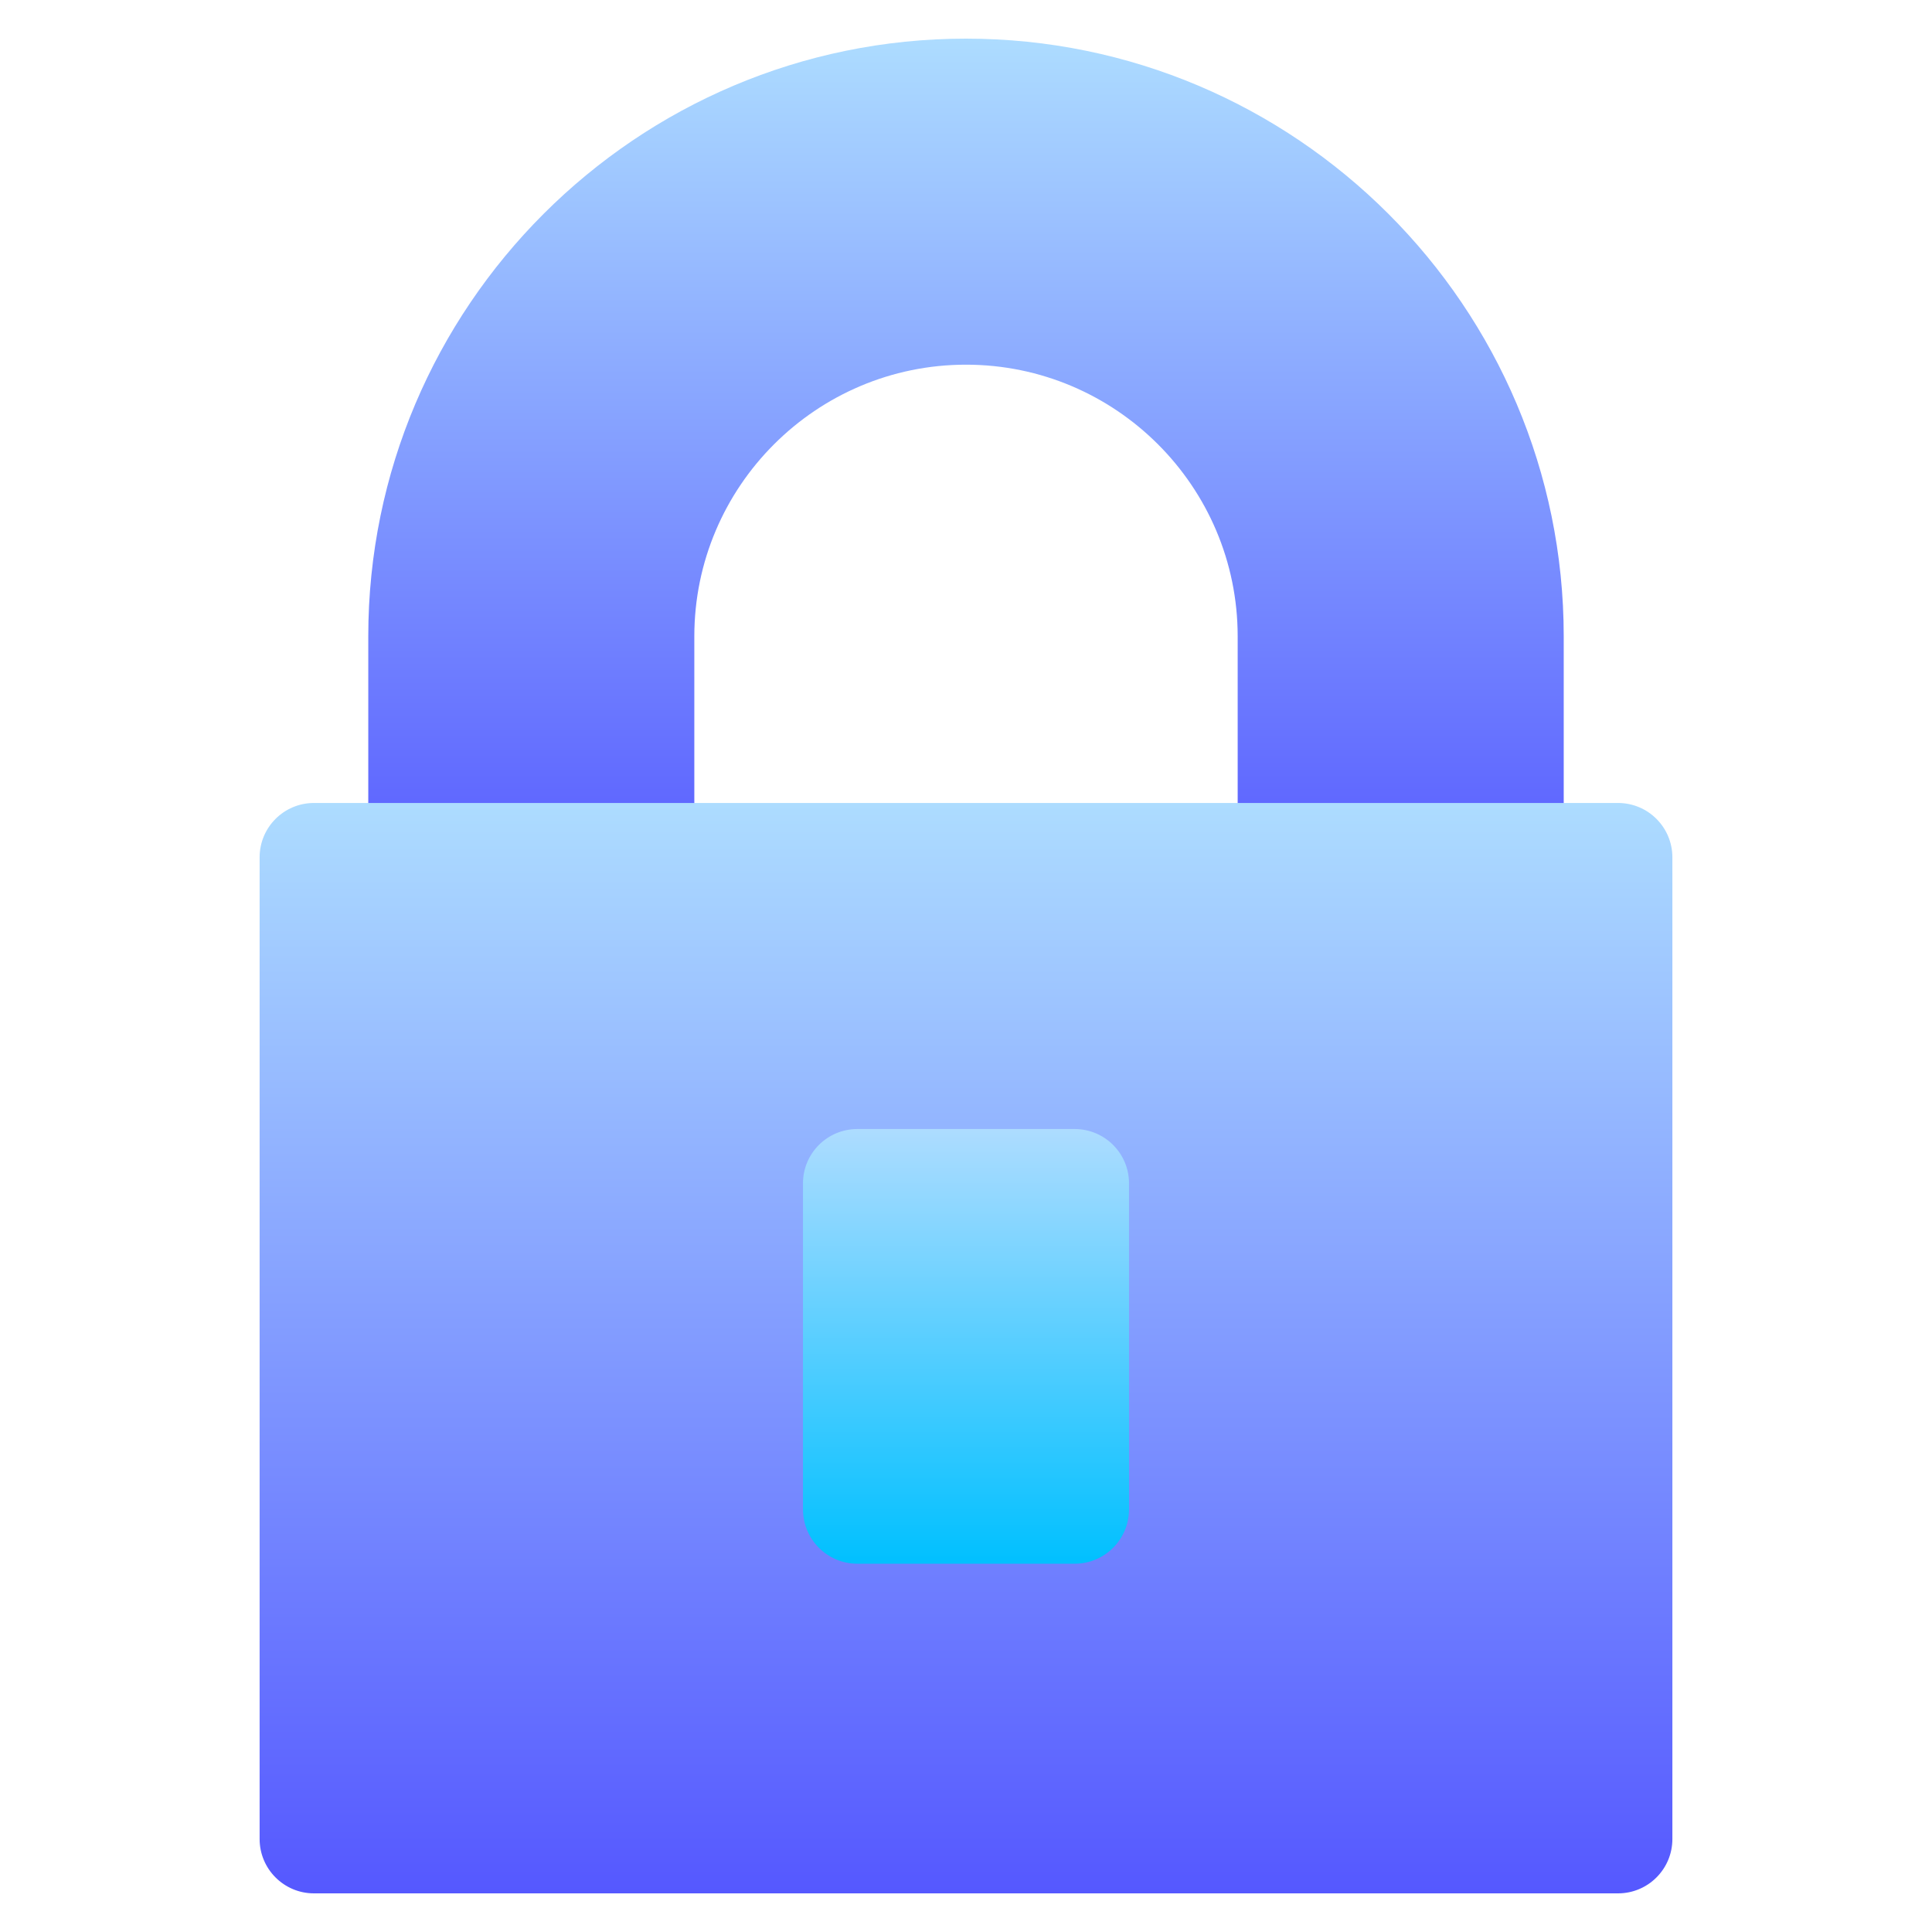
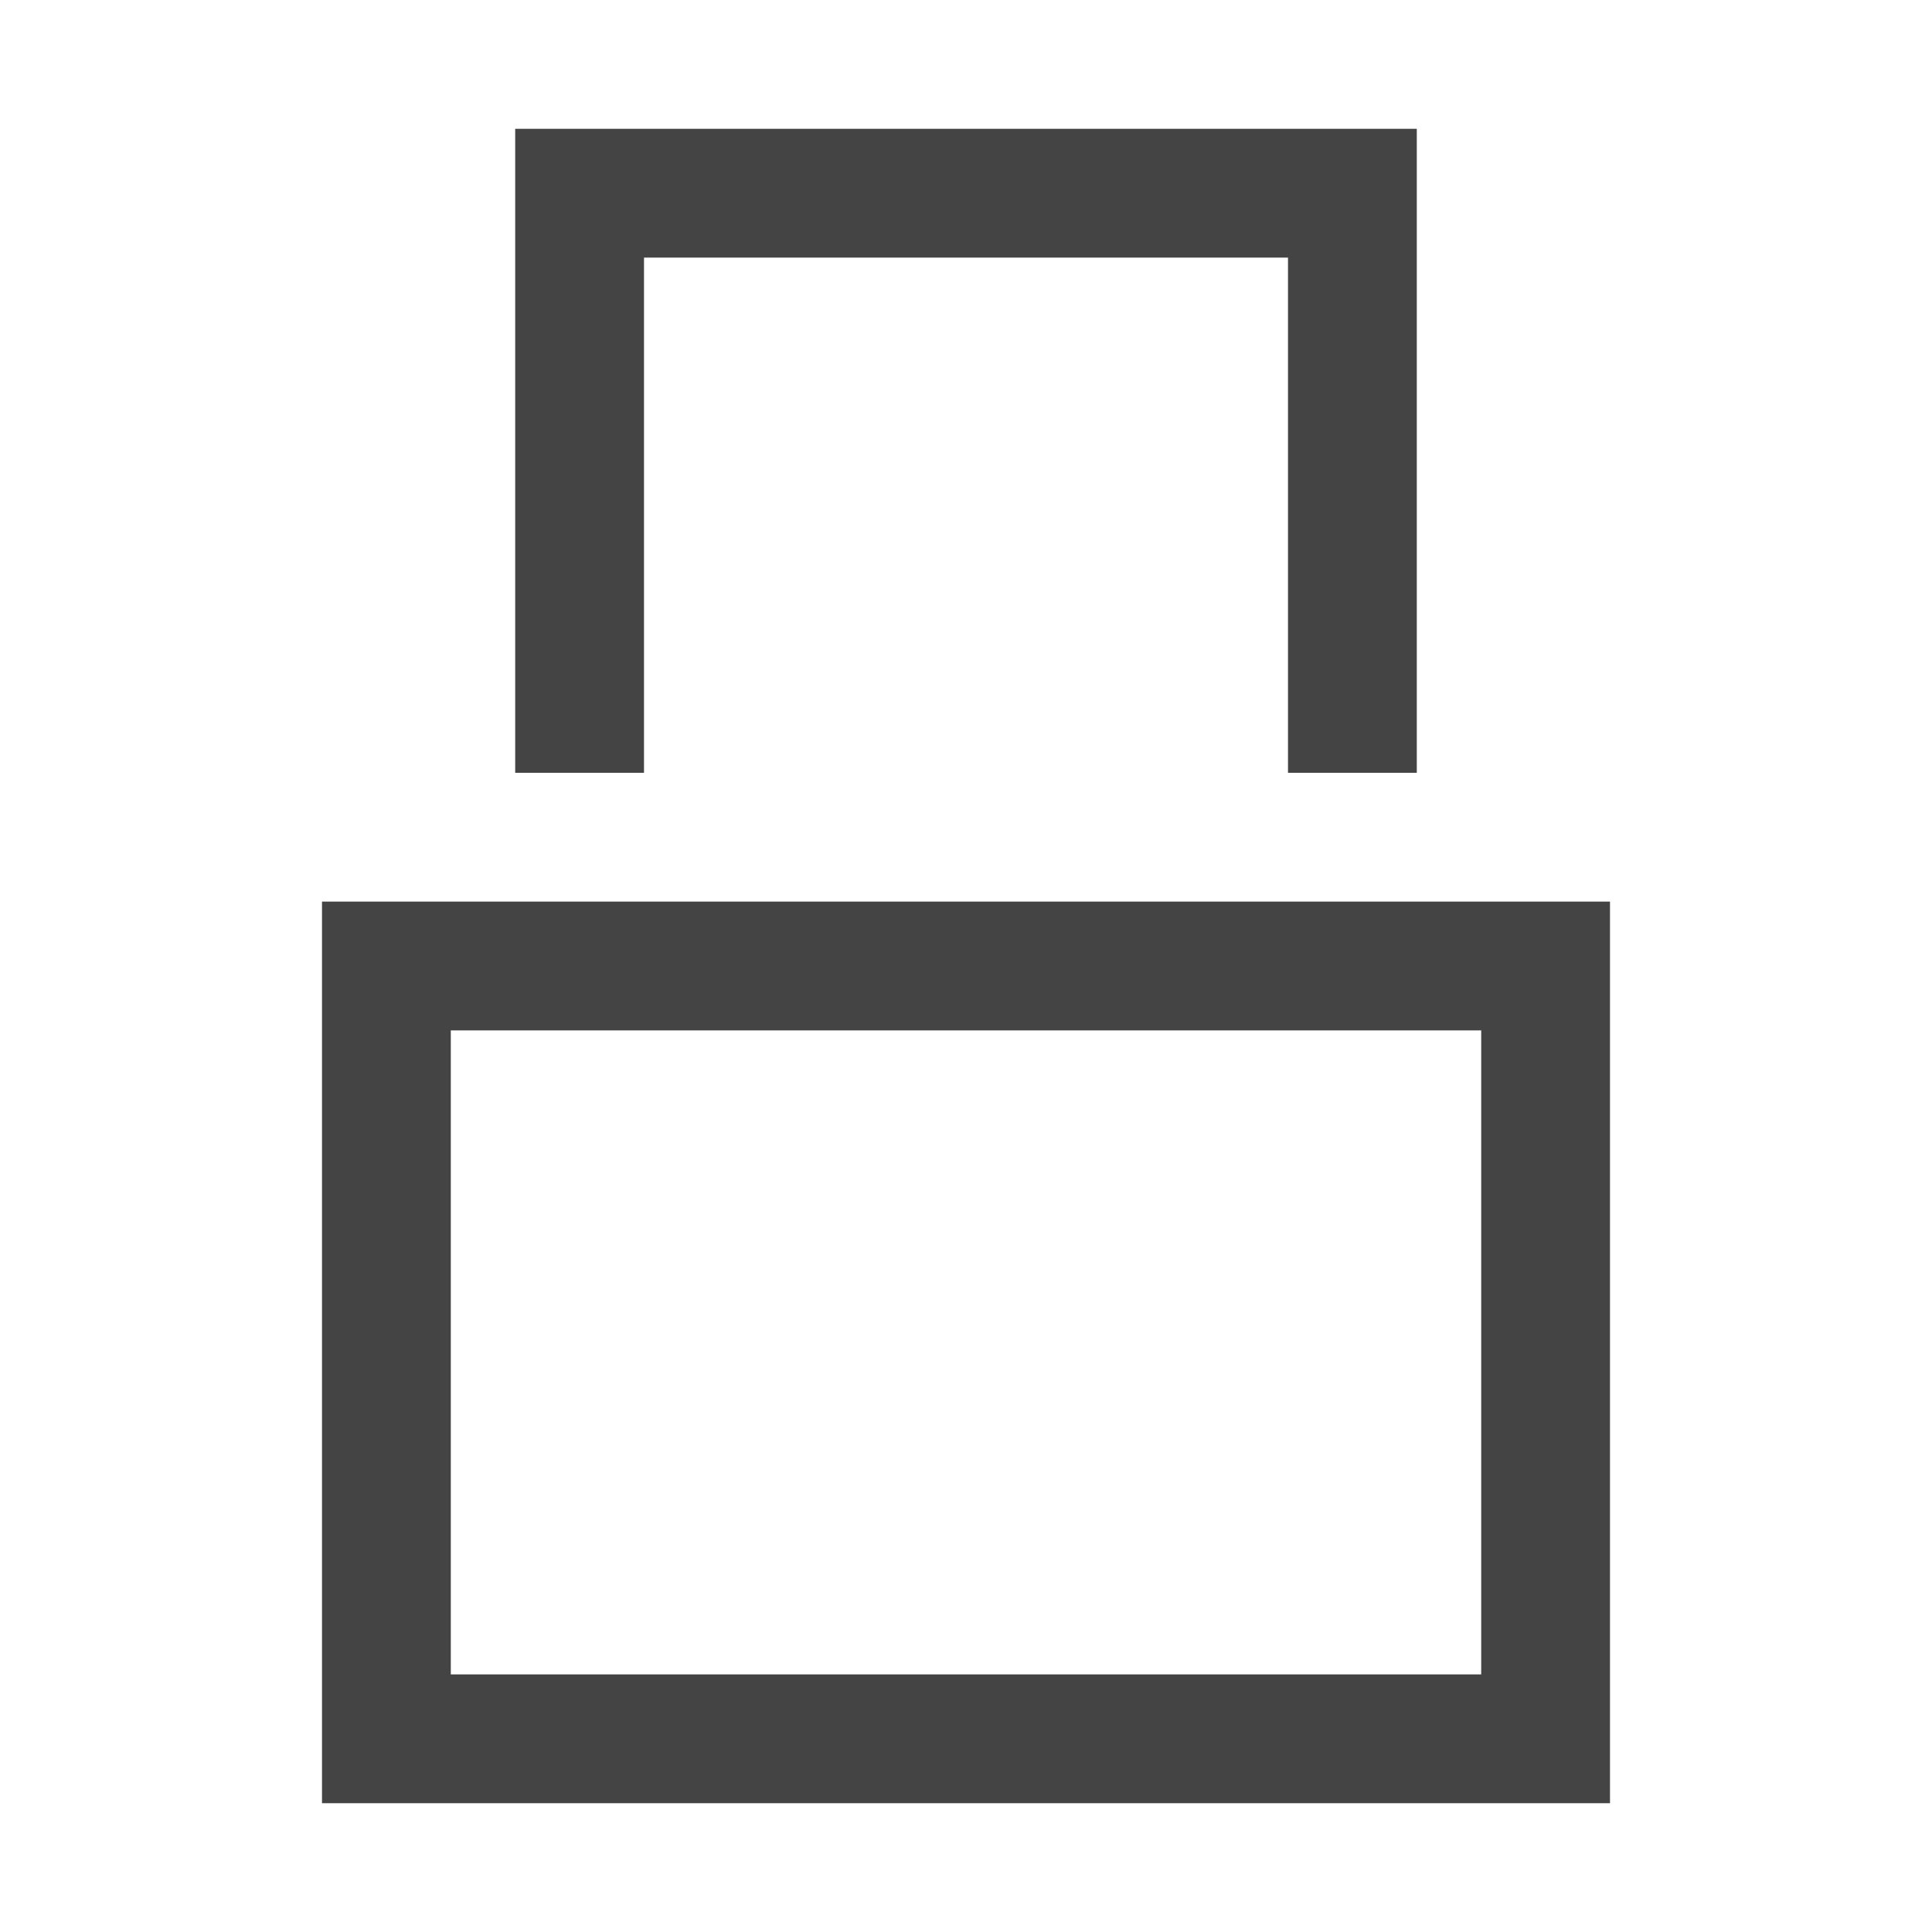
- <svg xmlns="http://www.w3.org/2000/svg" width="50" height="50" viewBox="0 0 50 50" fill="none">
-   <path d="M25 1C16.471 1 9.531 7.939 9.531 16.469V22.188C9.531 22.964 10.161 23.594 10.938 23.594H16.562C17.339 23.594 17.969 22.964 17.969 22.188V16.469C17.969 12.592 21.123 9.438 25 9.438C28.877 9.438 32.031 12.592 32.031 16.469V22.188C32.031 22.964 32.661 23.594 33.438 23.594H39.062C39.839 23.594 40.469 22.964 40.469 22.188V16.469C40.469 7.939 33.529 1 25 1Z" fill="url(#paint0_linear)" />
-   <path d="M41.875 49H8.125C7.348 49 6.719 48.37 6.719 47.594V22.188C6.719 21.411 7.348 20.781 8.125 20.781H41.875C42.652 20.781 43.281 21.411 43.281 22.188V47.594C43.281 48.37 42.652 49 41.875 49Z" fill="url(#paint1_linear)" />
-   <path d="M27.812 40.469H22.188C21.411 40.469 20.781 39.839 20.781 39.062V30.625C20.781 29.848 21.411 29.219 22.188 29.219H27.812C28.589 29.219 29.219 29.848 29.219 30.625V39.062C29.219 39.839 28.589 40.469 27.812 40.469Z" fill="url(#paint2_linear)" />
-   <defs>
-     <linearGradient id="paint0_linear" x1="25" y1="23.594" x2="25" y2="1" gradientUnits="userSpaceOnUse">
-       <stop stop-color="#5558FF" />
-       <stop offset="1" stop-color="#ADDCFF" />
-     </linearGradient>
-     <linearGradient id="paint1_linear" x1="25" y1="49" x2="25" y2="20.781" gradientUnits="userSpaceOnUse">
-       <stop stop-color="#5558FF" />
-       <stop offset="1" stop-color="#ADDCFF" />
-     </linearGradient>
-     <linearGradient id="paint2_linear" x1="25" y1="40.469" x2="25" y2="29.219" gradientUnits="userSpaceOnUse">
-       <stop stop-color="#00C0FF" />
-       <stop offset="1" stop-color="#ADDCFF" />
-     </linearGradient>
-   </defs>
+ <svg xmlns="http://www.w3.org/2000/svg" width="30" height="30" viewBox="0 0 30 30" fill="none">
+   <path d="M24 15H6V27H24V15Z" stroke="#444444" stroke-width="2" />
+   <path d="M21 12V3H15" stroke="#444444" stroke-width="2" stroke-miterlimit="1.5" />
+   <path d="M9 12V3H15" stroke="#444444" stroke-width="2" stroke-miterlimit="1.5" />
</svg>
